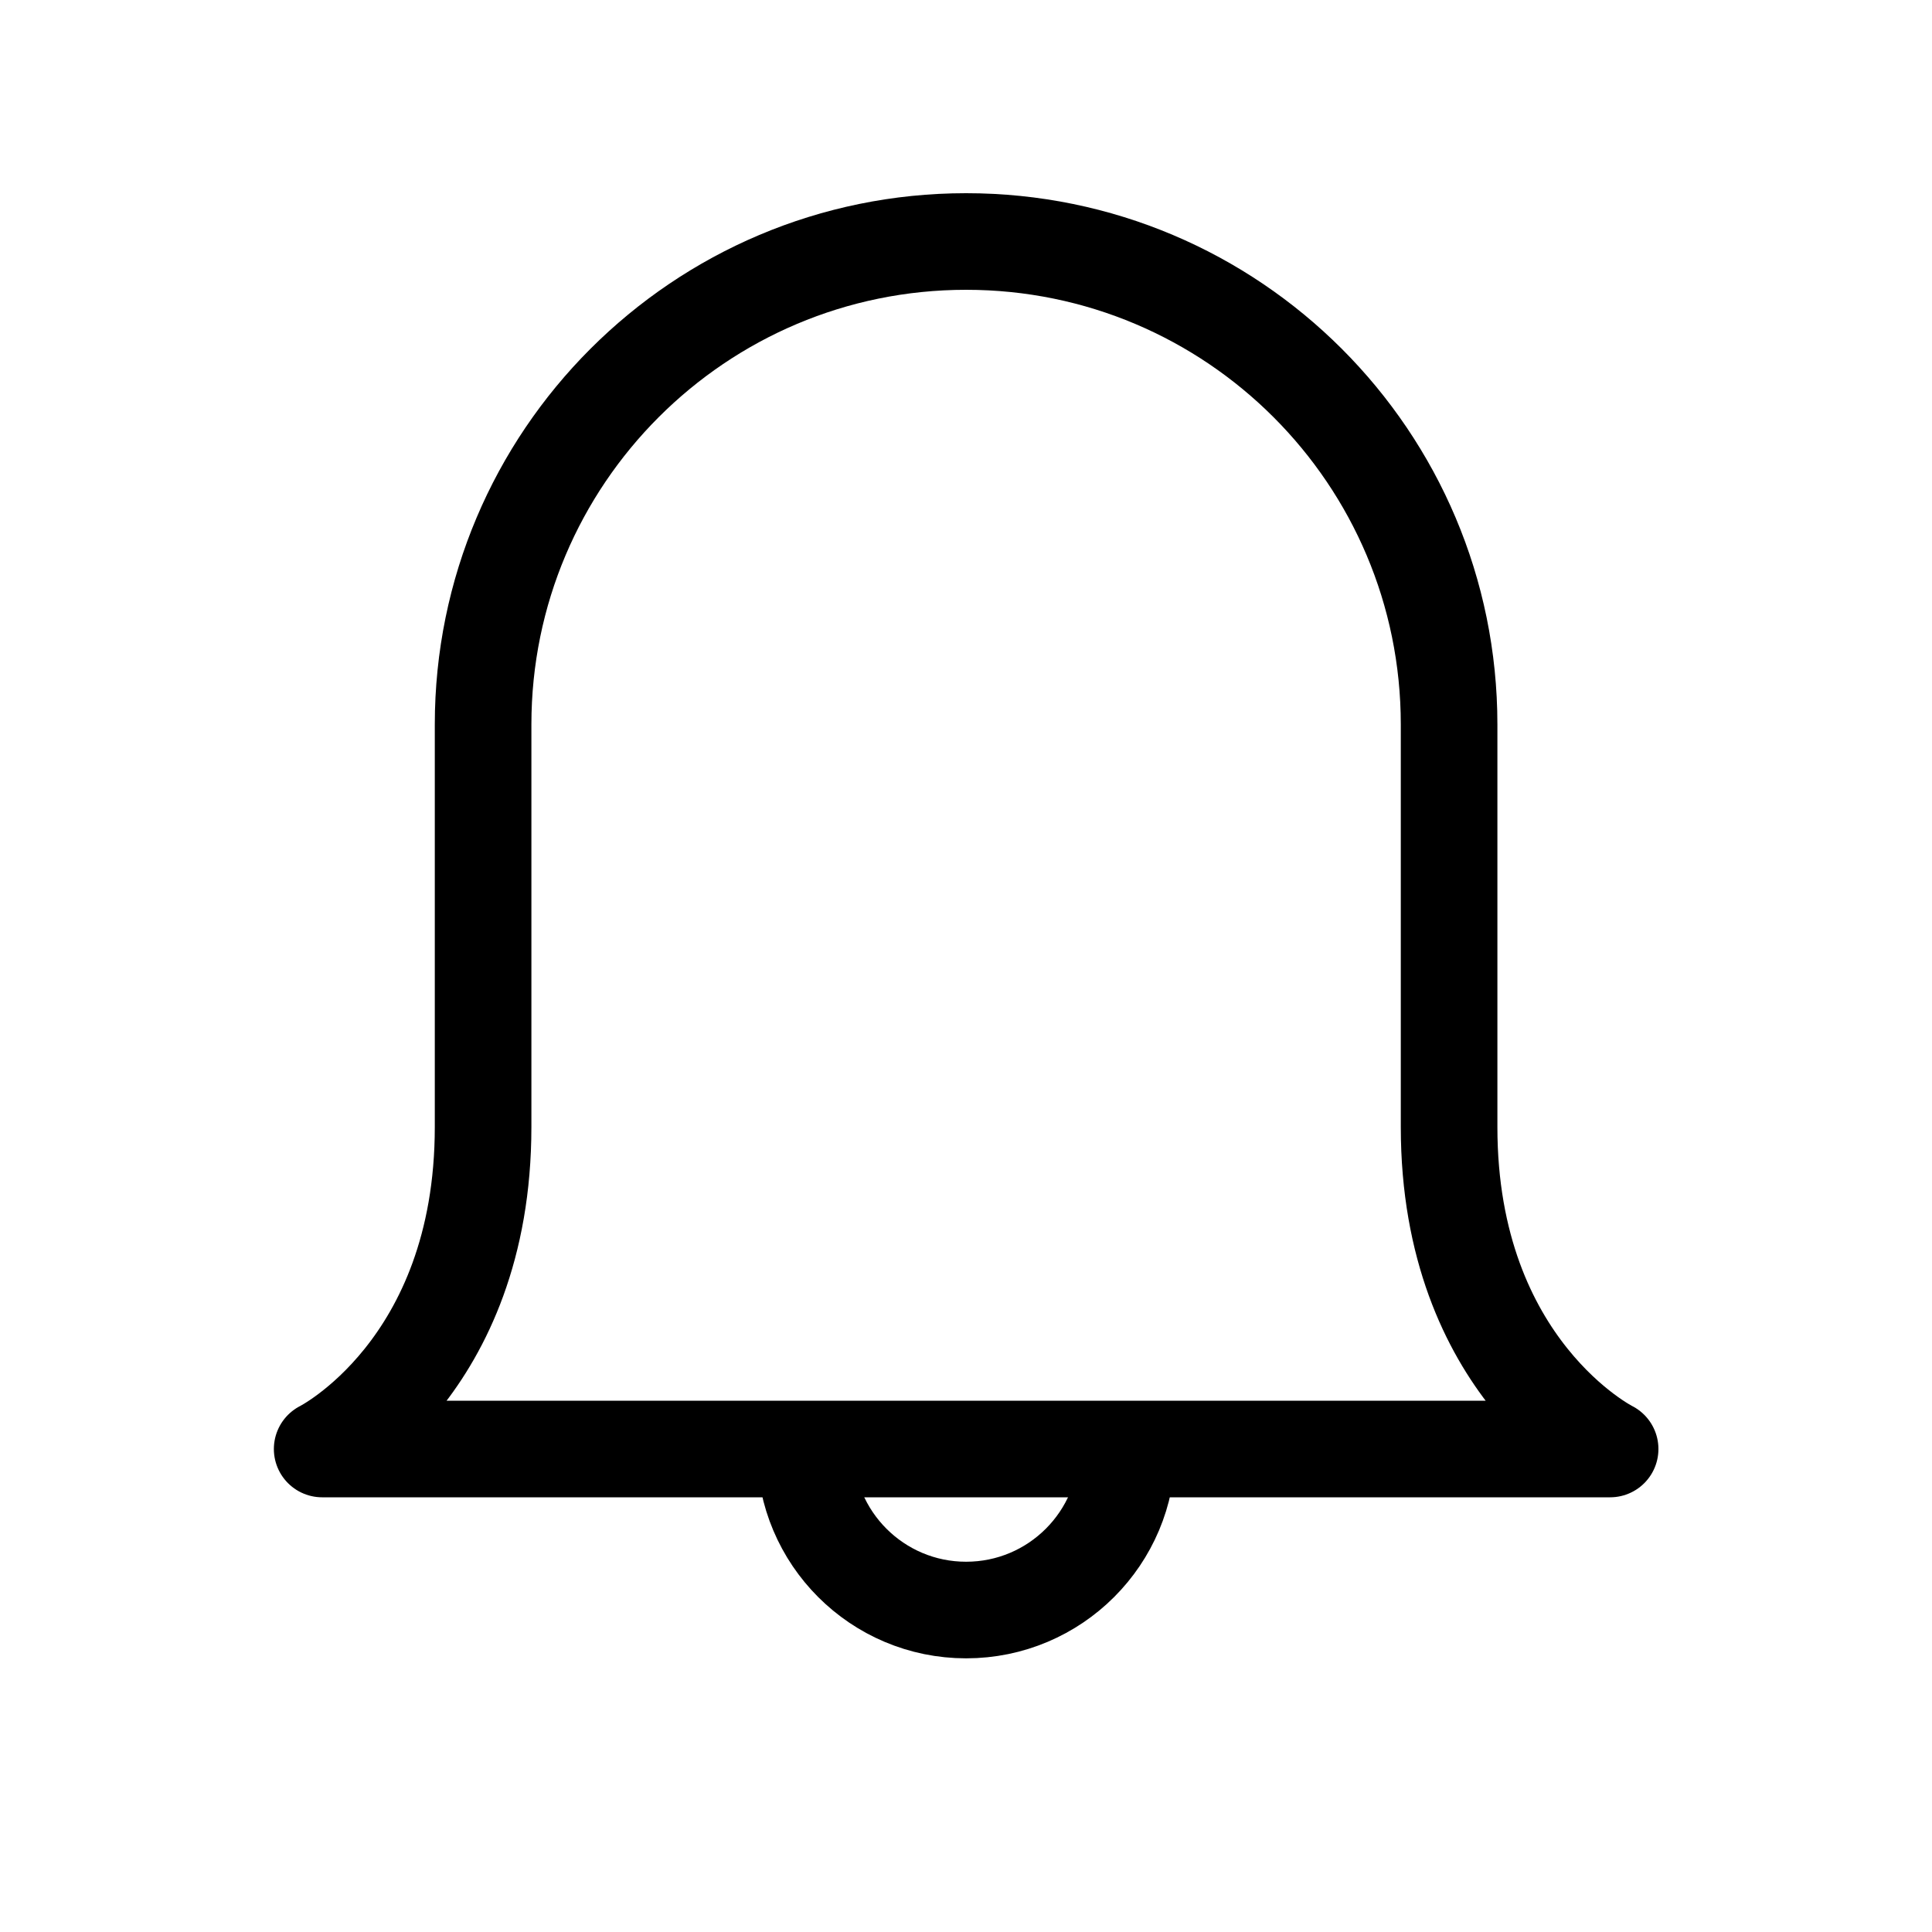
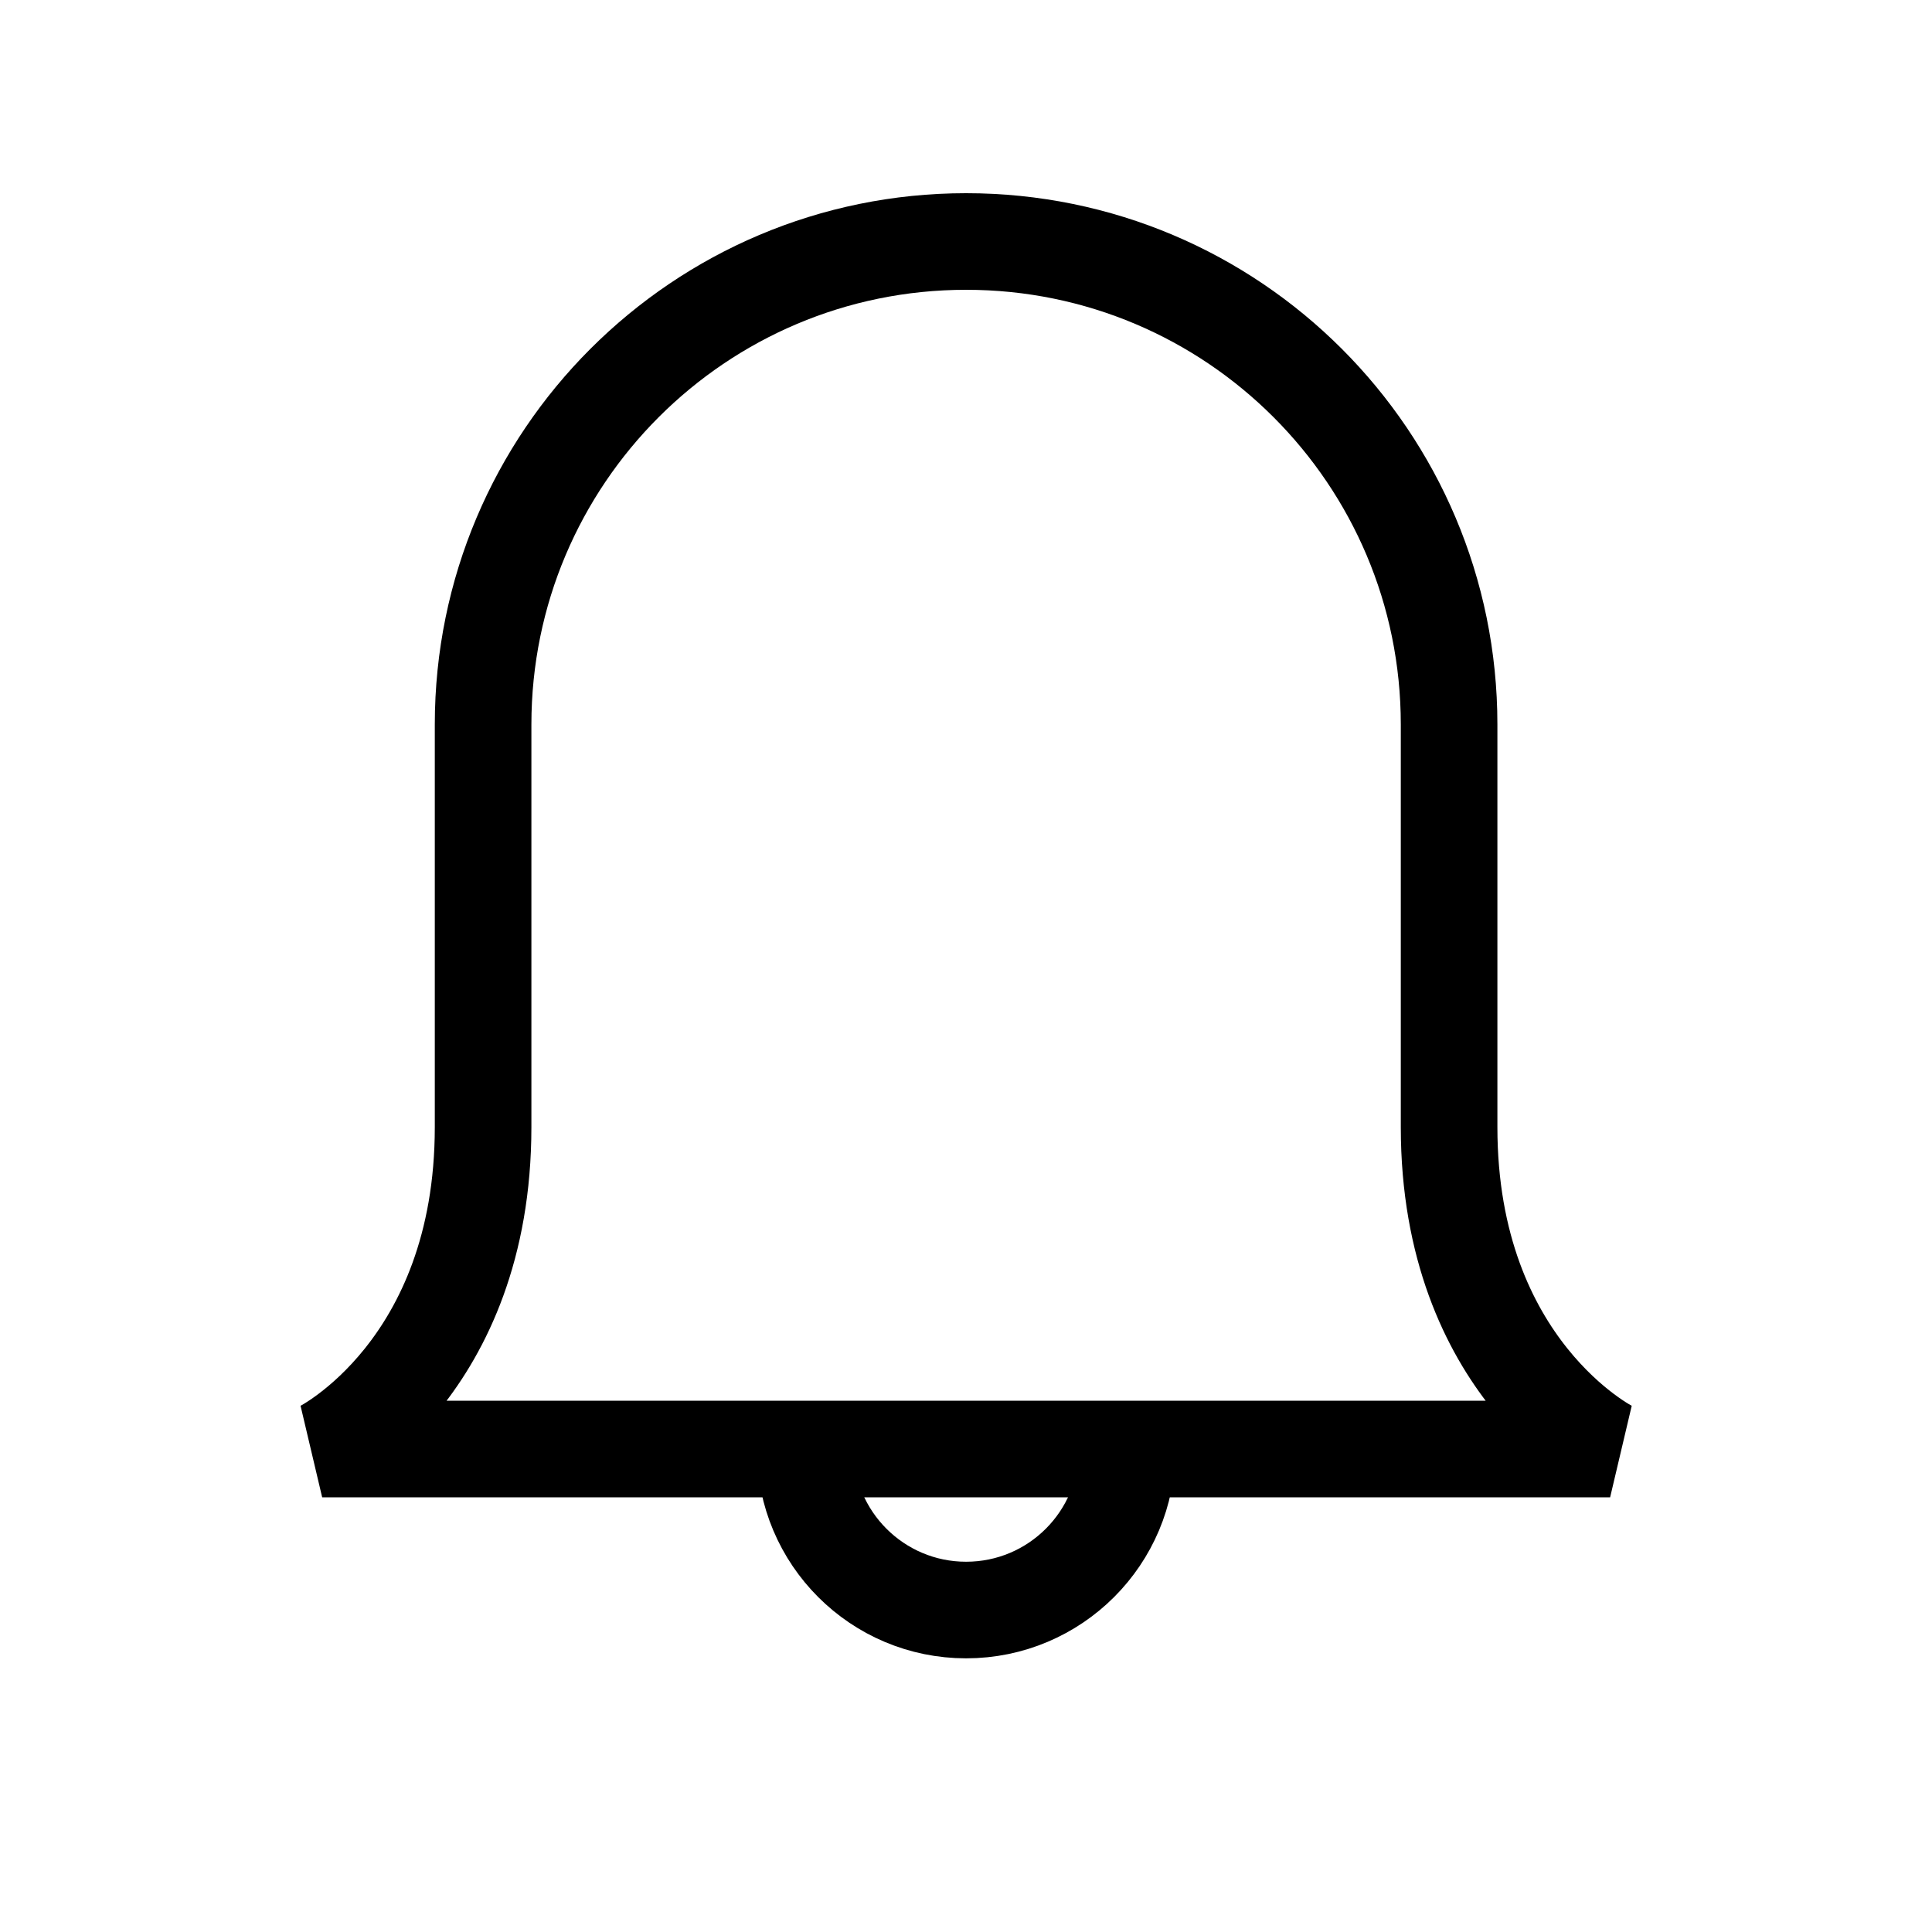
<svg xmlns="http://www.w3.org/2000/svg" width="20" height="20" viewBox="0 0 20 20" fill="none">
  <g id="Icon/bell">
-     <path id="Rectangle 4" fill-rule="evenodd" clip-rule="evenodd" d="M10.001 2.5C12.763 2.5 15.001 4.739 15.001 7.5C15.001 9.094 15.001 10.695 15.001 11.667C15.001 14.167 16.668 15 16.668 15L3.335 15C3.335 15 5.001 14.167 5.001 11.667C5.001 10.695 5.001 9.094 5.001 7.5C5.001 4.739 7.24 2.5 10.001 2.5V2.5Z" stroke="black" stroke-linejoin="round" />
+     <path id="Rectangle 4" fillRule="evenodd" clipRule="evenodd" d="M10.001 2.5C12.763 2.5 15.001 4.739 15.001 7.5C15.001 9.094 15.001 10.695 15.001 11.667C15.001 14.167 16.668 15 16.668 15L3.335 15C3.335 15 5.001 14.167 5.001 11.667C5.001 10.695 5.001 9.094 5.001 7.5C5.001 4.739 7.24 2.5 10.001 2.5V2.5Z" stroke="black" strokeLinecap="round" />
    <path id="Oval" d="M8.335 15C8.335 15.921 9.081 16.667 10.001 16.667C10.922 16.667 11.668 15.921 11.668 15" stroke="black" />
  </g>
</svg>
